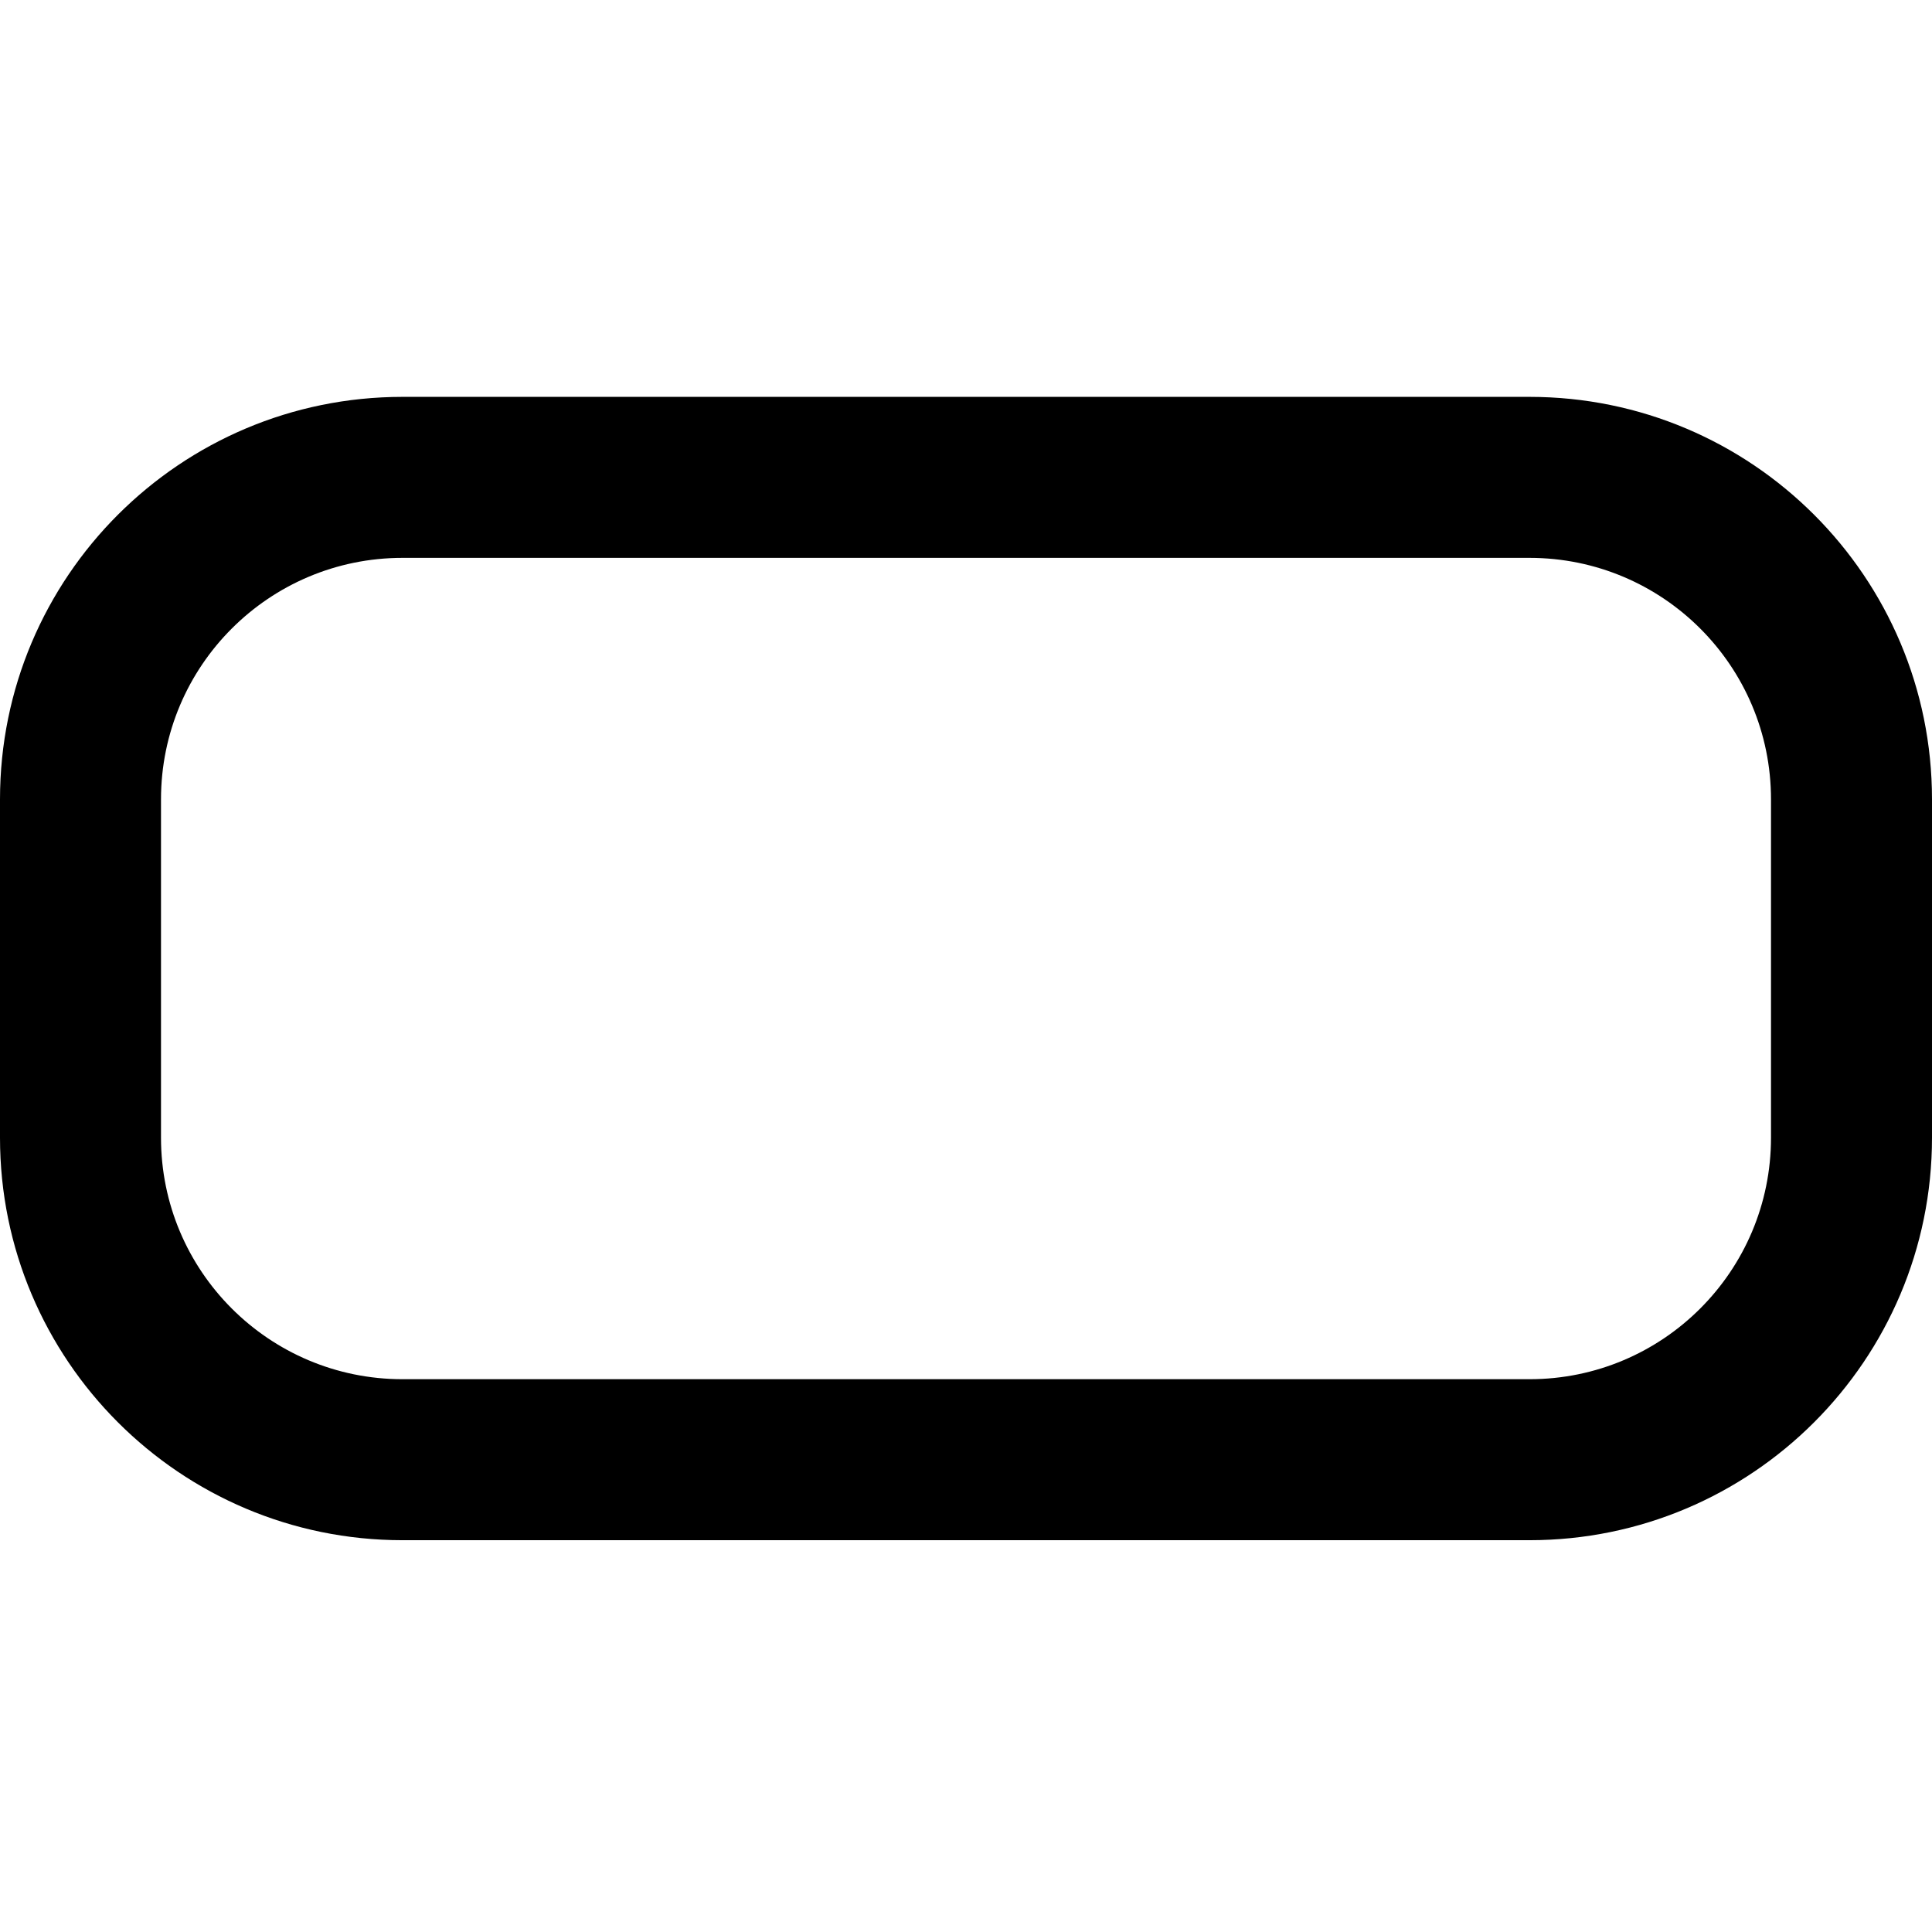
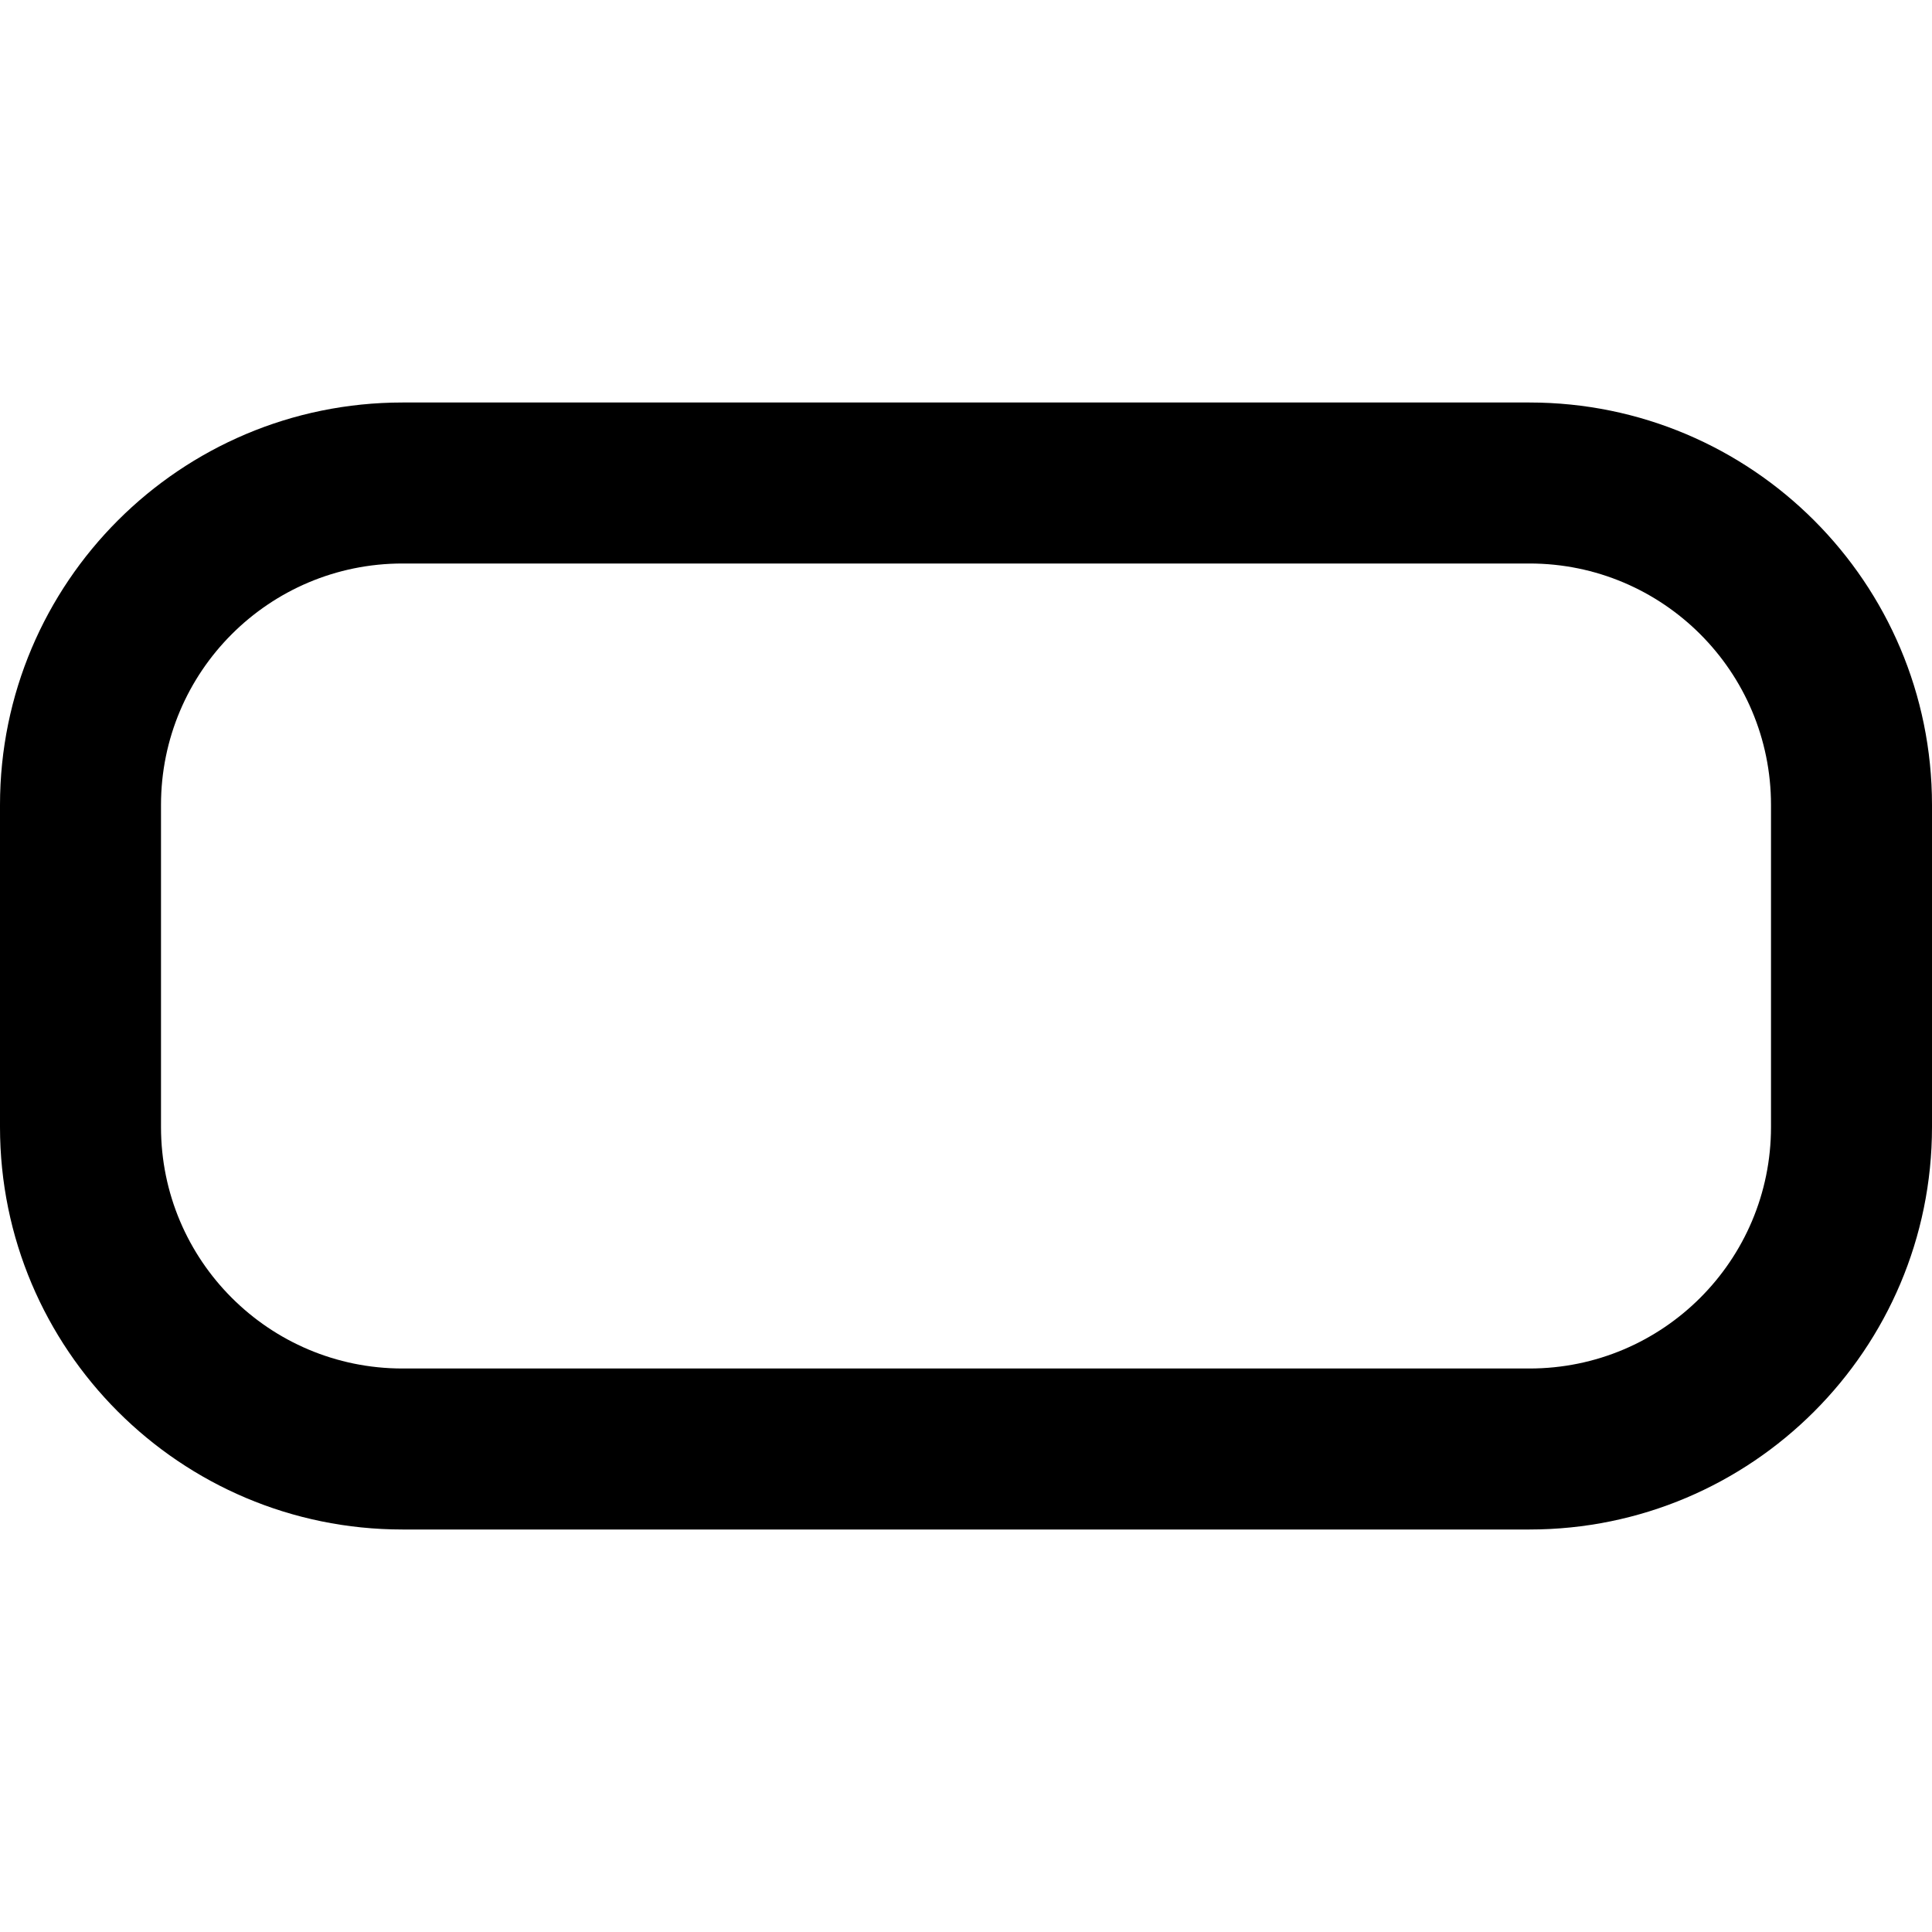
<svg xmlns="http://www.w3.org/2000/svg" width="24" height="24" viewBox="0 0 24 24" fill="none">
-   <path fill-rule="evenodd" clip-rule="evenodd" d="M0 9.93C0 7.168 2.239 4.93 5 4.93H19C21.761 4.93 24 7.168 24 9.93V14.133C24 16.894 21.761 19.133 19 19.133H5C2.239 19.133 0 16.894 0 14.133V9.93ZM5 6.93C3.343 6.93 2 8.273 2 9.93V14.133C2 15.79 3.343 17.133 5 17.133H19C20.657 17.133 22 15.79 22 14.133V9.93C22 8.273 20.657 6.93 19 6.93H5Z" fill="black" />
+   <path fill-rule="evenodd" clip-rule="evenodd" d="M0 10C0 7.239 2.239 5 5 5H19C21.761 5 24 7.239 24 10V14C24 16.761 21.761 19 19 19H5C2.239 19 0 16.761 0 14V10ZM5 7C3.343 7 2 8.343 2 10V14C2 15.657 3.343 17 5 17H19C20.657 17 22 15.657 22 14V10C22 8.343 20.657 7 19 7H5Z" fill="black" />
</svg>
